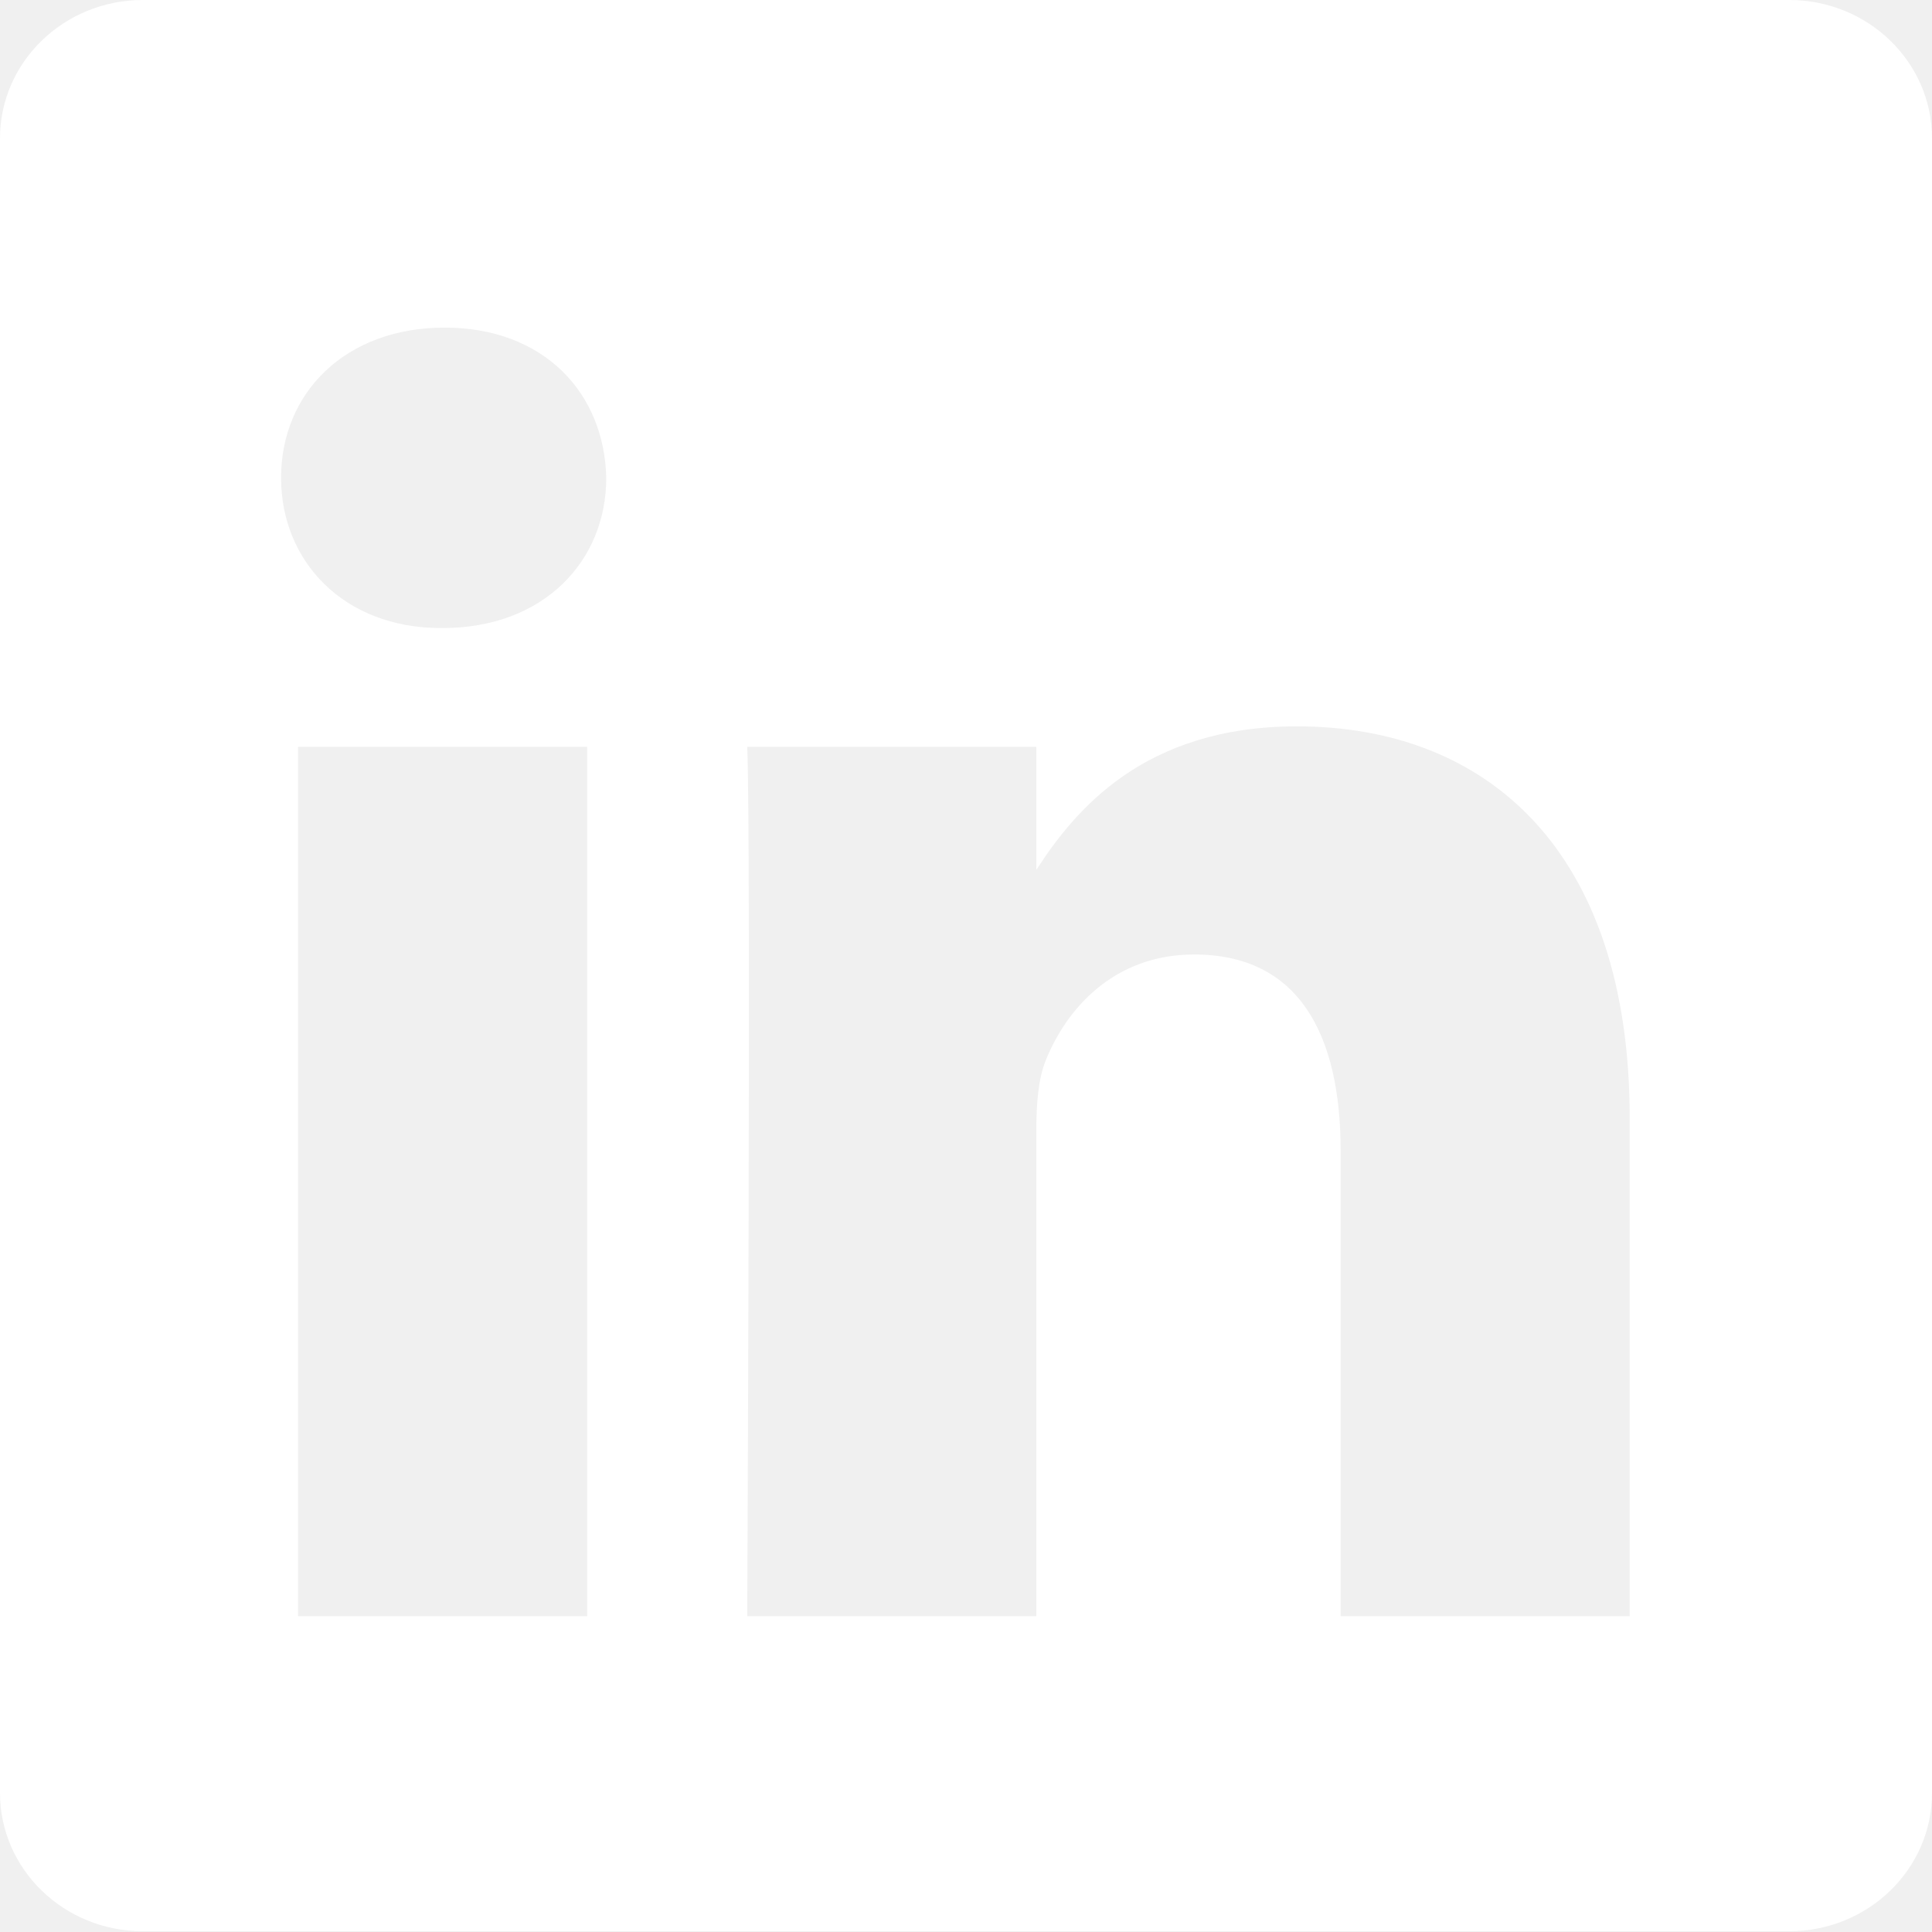
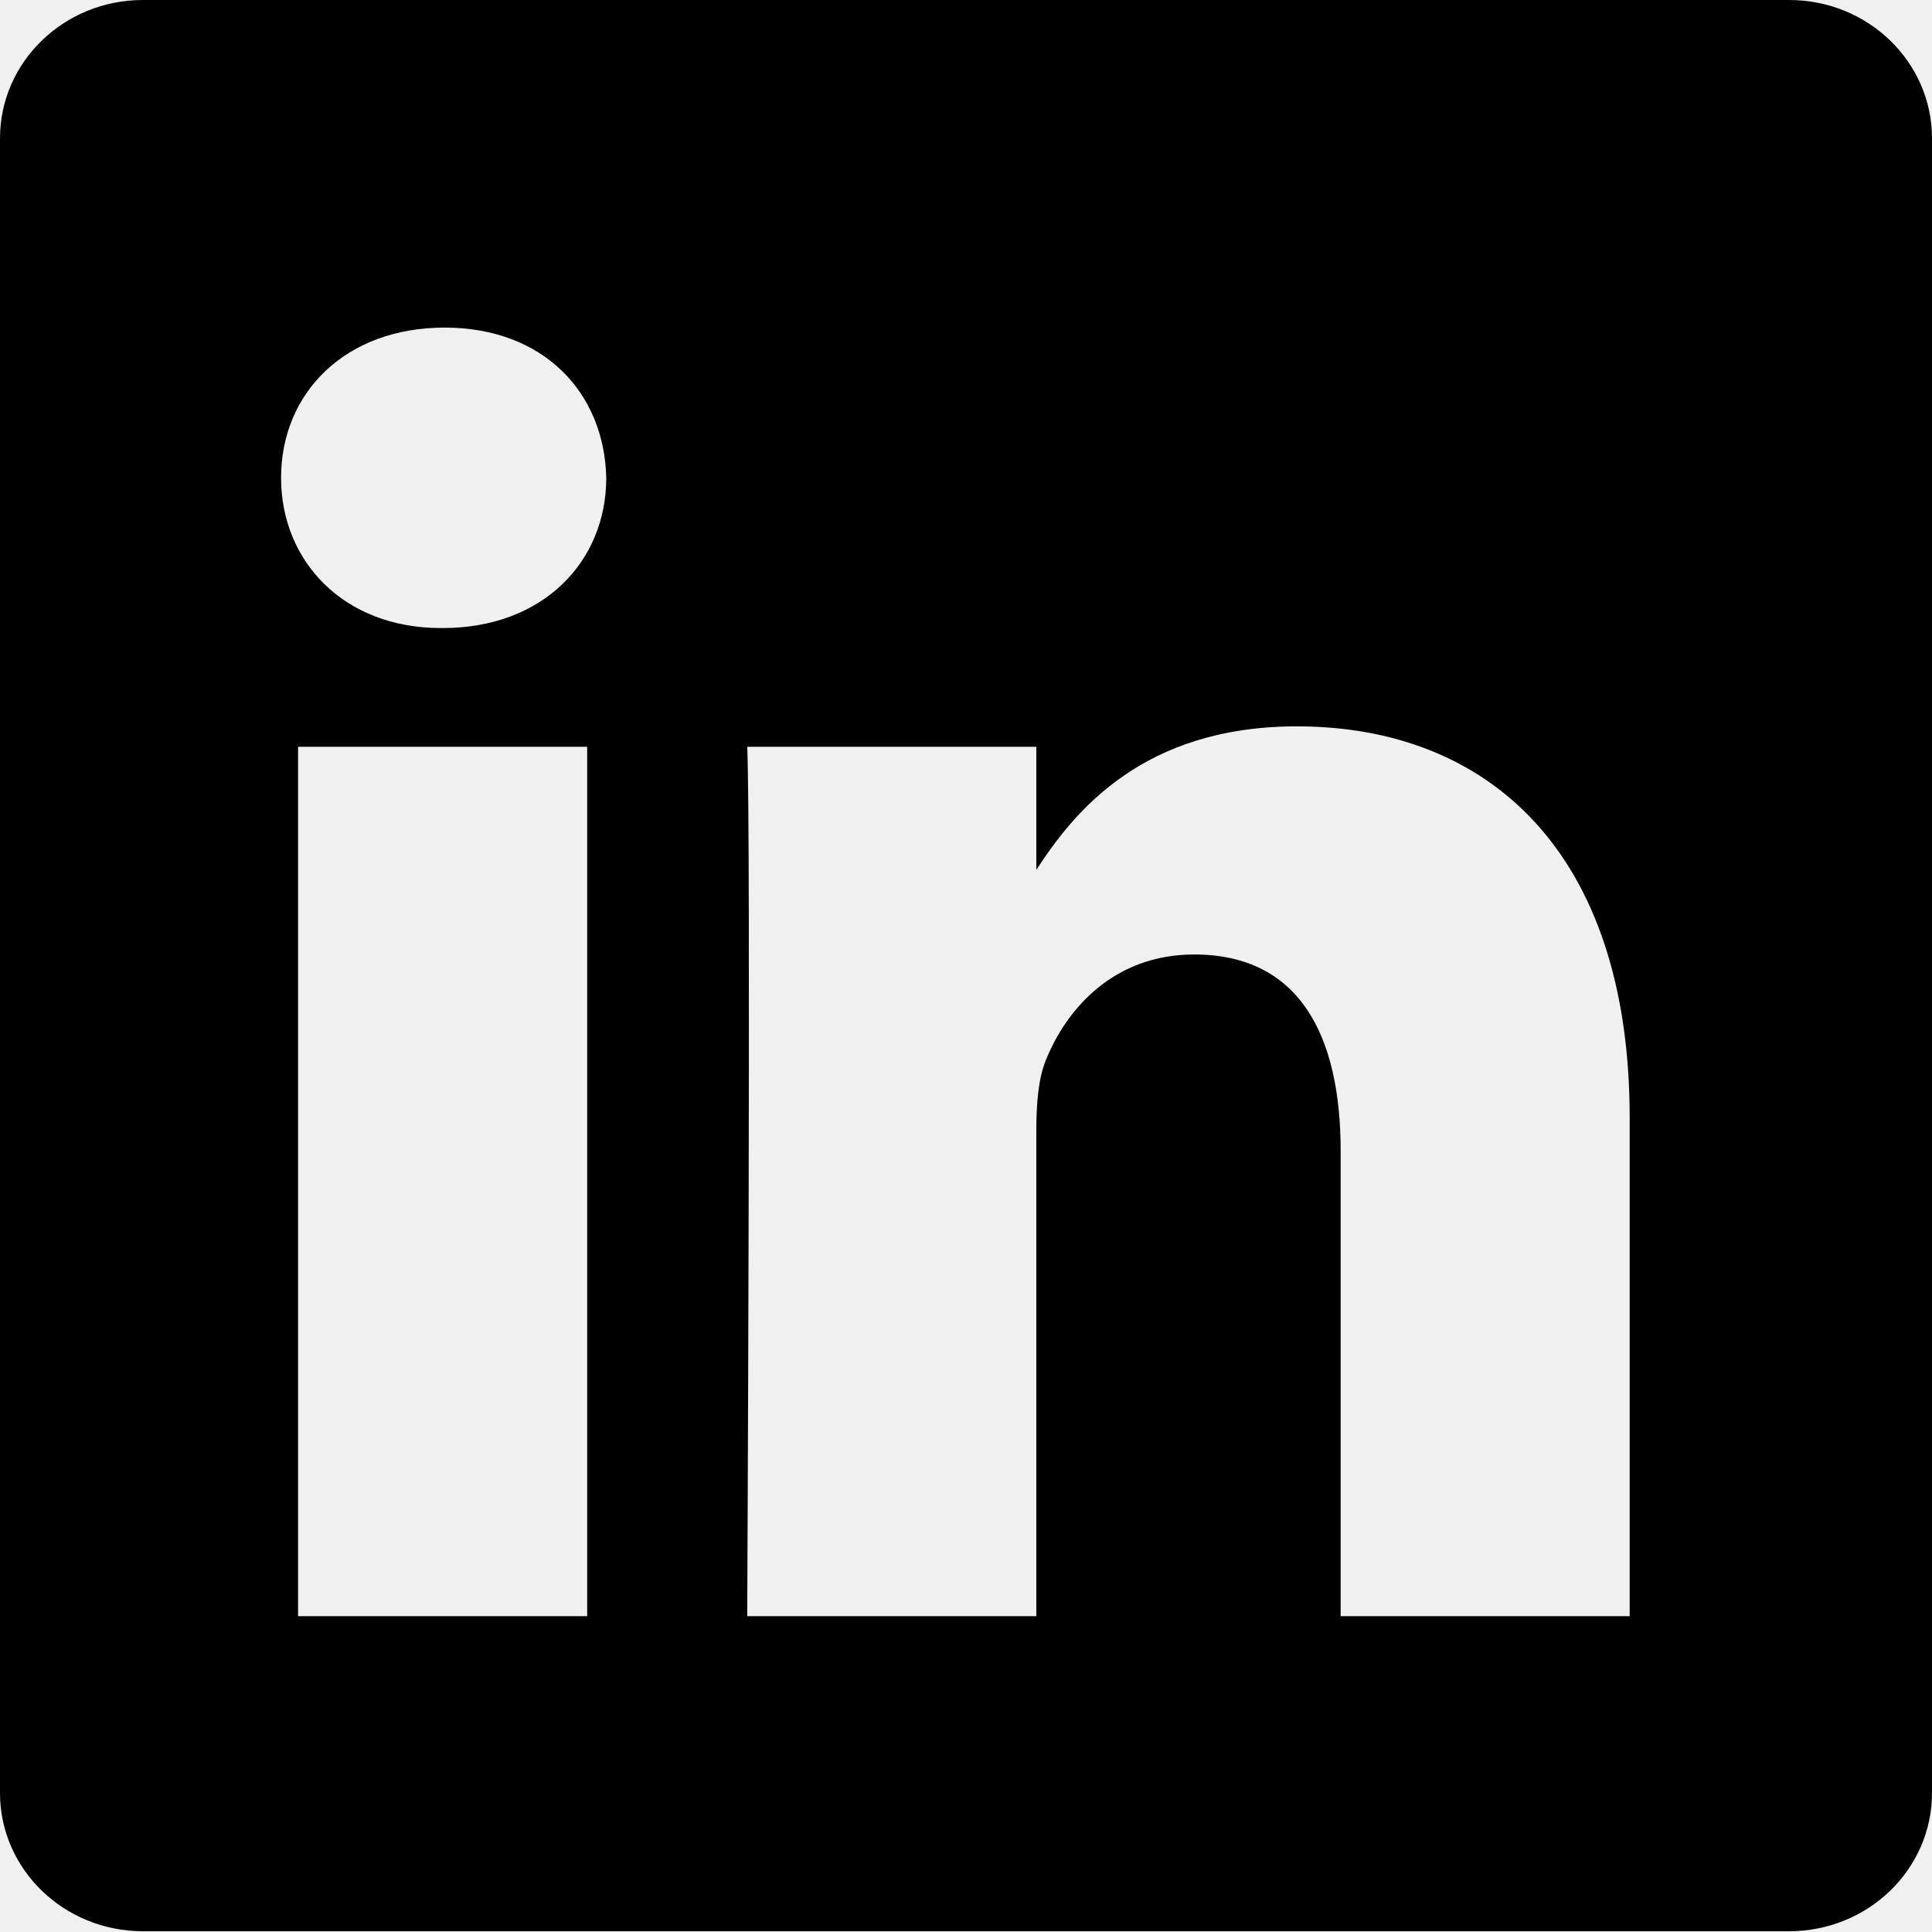
<svg xmlns="http://www.w3.org/2000/svg" width="25" height="25" viewBox="0 0 25 25" fill="none">
-   <path fill-rule="evenodd" clip-rule="evenodd" d="M1.848 0C0.828 0 0 0.802 0 1.79V23.201C0 24.189 0.828 24.99 1.848 24.99H23.152C24.173 24.99 25 24.189 25 23.201V1.79C25 0.802 24.173 0 23.152 0H1.848ZM7.598 9.663V20.913H3.857V9.663H7.598ZM7.845 6.183C7.845 7.263 7.033 8.127 5.729 8.127L5.728 8.127H5.704C4.448 8.127 3.637 7.263 3.637 6.183C3.637 5.079 4.473 4.239 5.753 4.239C7.033 4.239 7.82 5.079 7.845 6.183ZM13.41 20.913H9.669L9.669 20.914C9.669 20.914 9.718 10.719 9.669 9.663H13.41V11.256C13.907 10.489 14.797 9.399 16.782 9.399C19.243 9.399 21.088 11.007 21.088 14.463V20.913H17.348V14.895C17.348 13.383 16.806 12.351 15.452 12.351C14.419 12.351 13.803 13.047 13.533 13.719C13.434 13.959 13.41 14.295 13.41 14.631V20.913Z" fill="white" />
+   <path fill-rule="evenodd" clip-rule="evenodd" d="M1.848 0C0.828 0 0 0.802 0 1.79V23.201C0 24.189 0.828 24.99 1.848 24.99H23.152C24.173 24.99 25 24.189 25 23.201V1.79C25 0.802 24.173 0 23.152 0H1.848ZM7.598 9.663V20.913H3.857V9.663H7.598ZM7.845 6.183C7.845 7.263 7.033 8.127 5.729 8.127L5.728 8.127H5.704C4.448 8.127 3.637 7.263 3.637 6.183C3.637 5.079 4.473 4.239 5.753 4.239C7.033 4.239 7.82 5.079 7.845 6.183ZM13.41 20.913H9.669L9.669 20.914C9.669 20.914 9.718 10.719 9.669 9.663H13.41V11.256C13.907 10.489 14.797 9.399 16.782 9.399C19.243 9.399 21.088 11.007 21.088 14.463V20.913H17.348V14.895C17.348 13.383 16.806 12.351 15.452 12.351C14.419 12.351 13.803 13.047 13.533 13.719C13.434 13.959 13.41 14.295 13.41 14.631V20.913Z" fill="currentColor" />
</svg>
